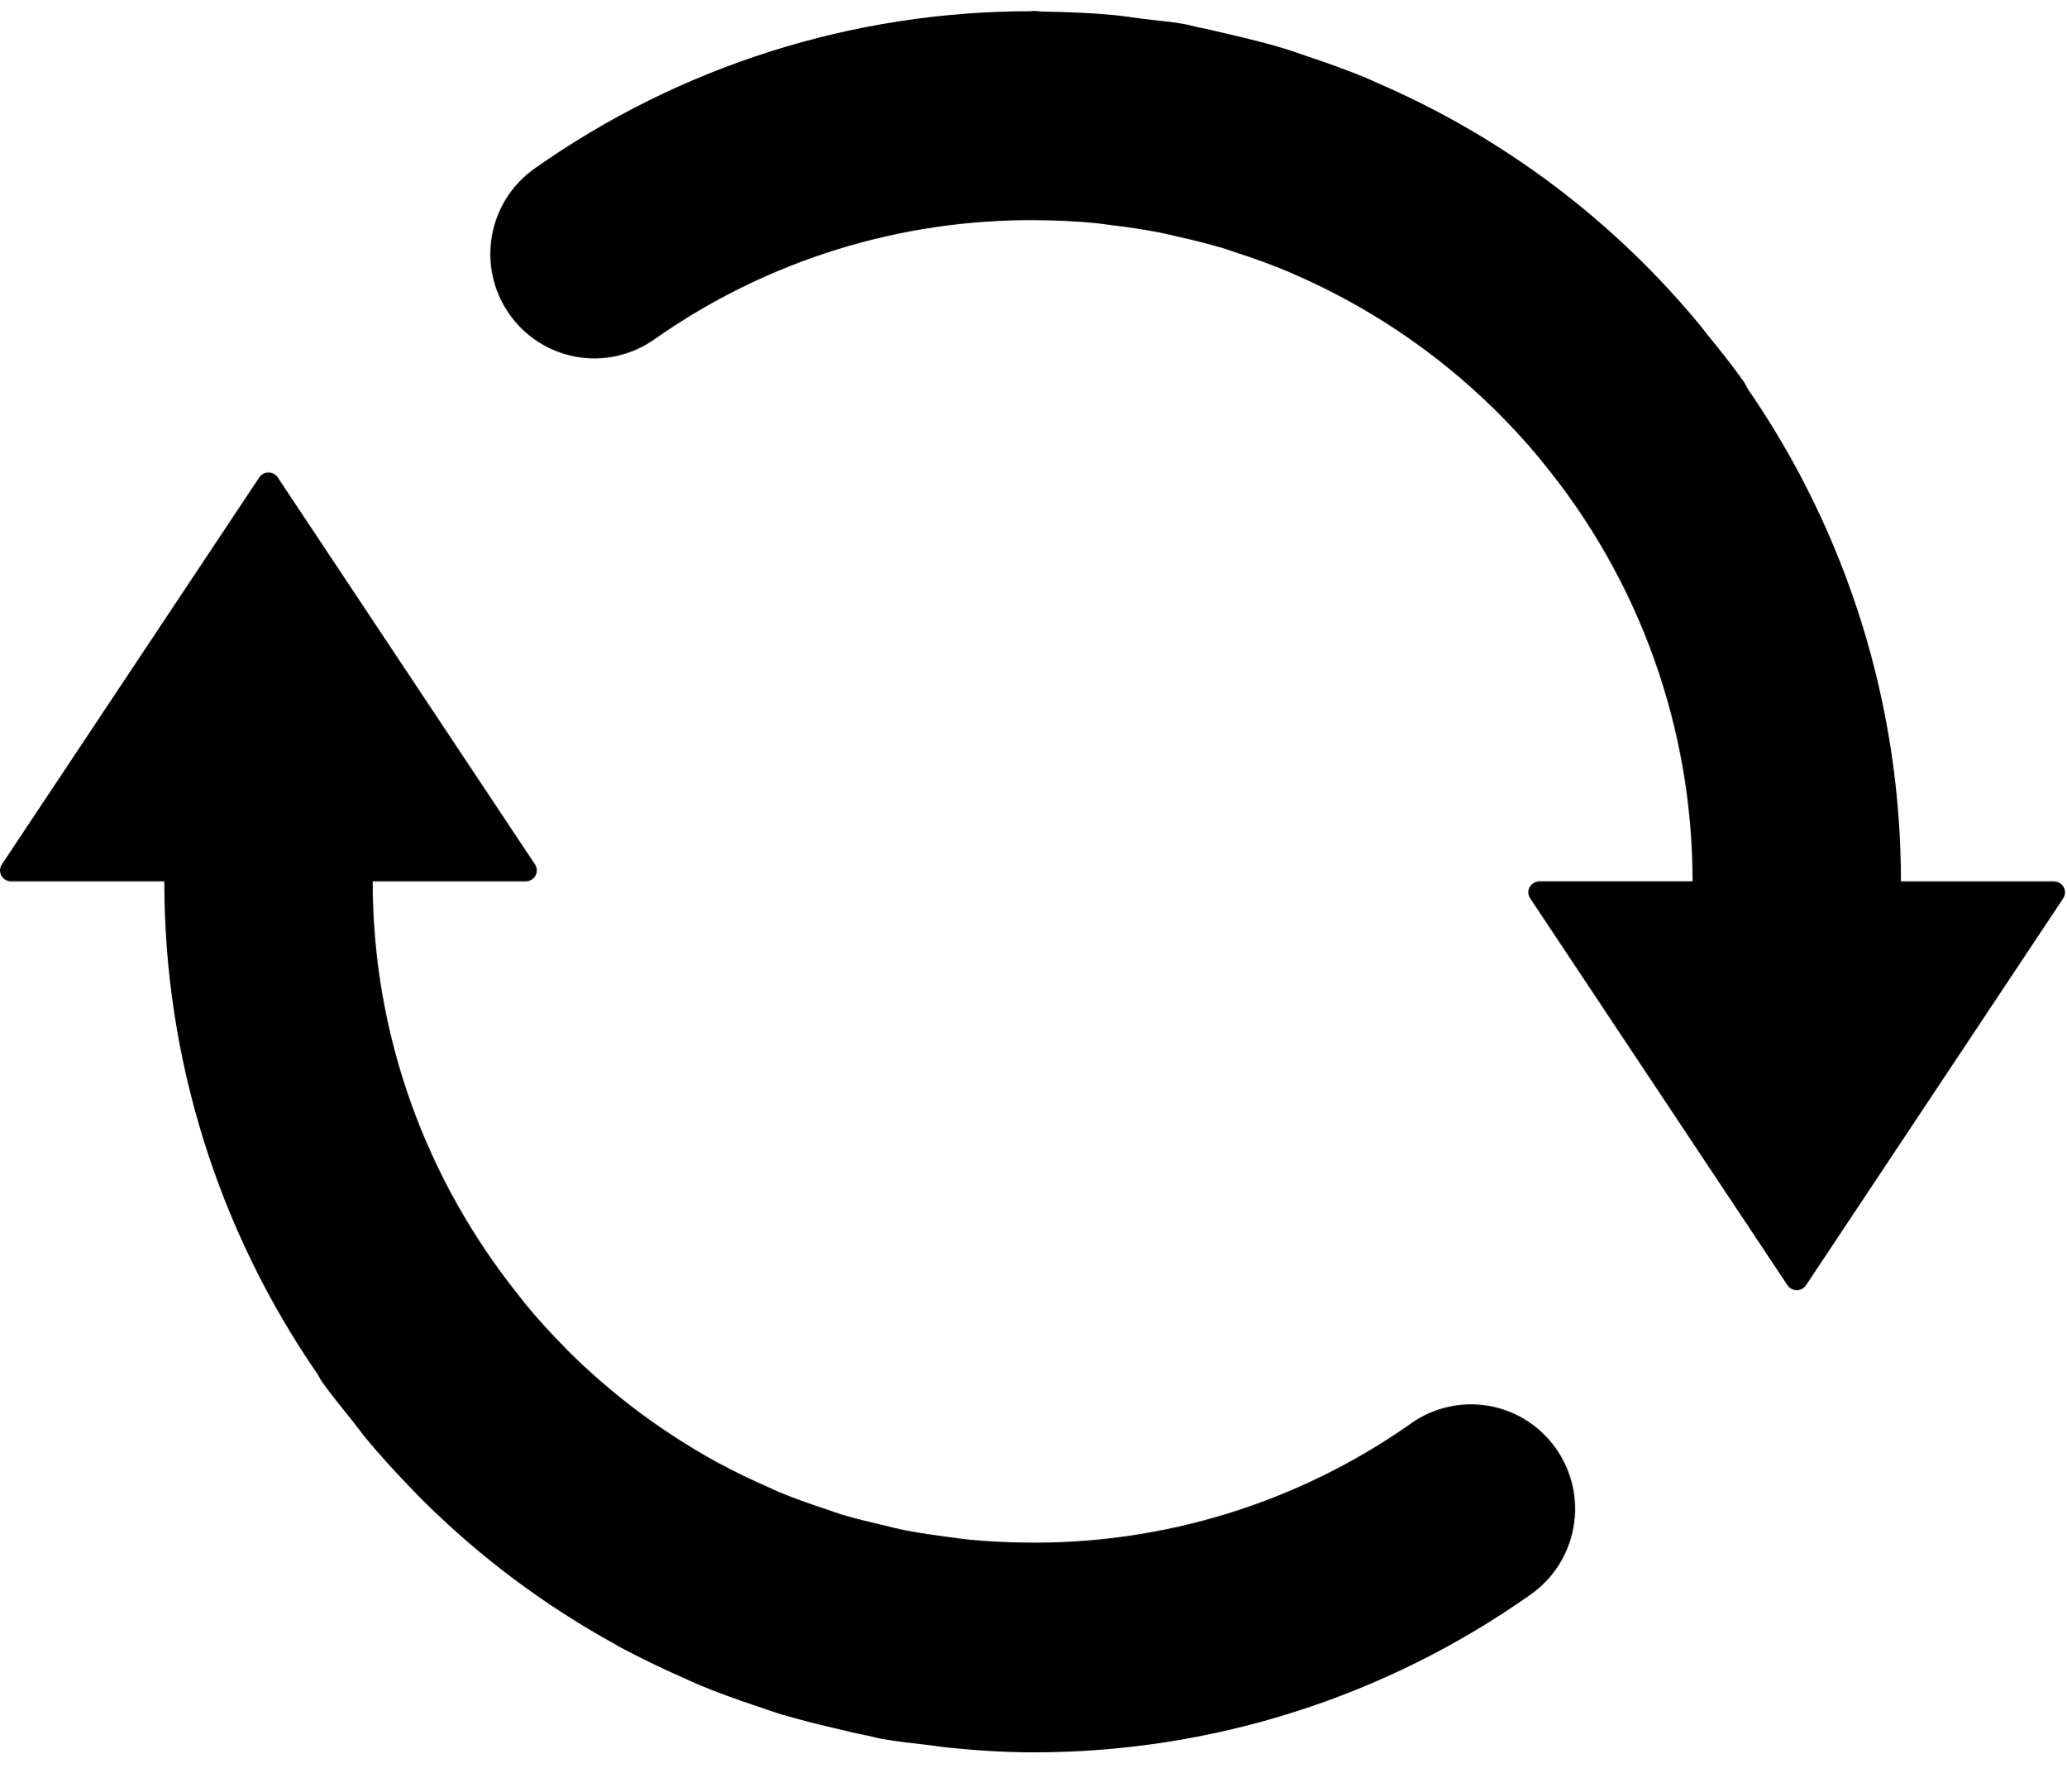
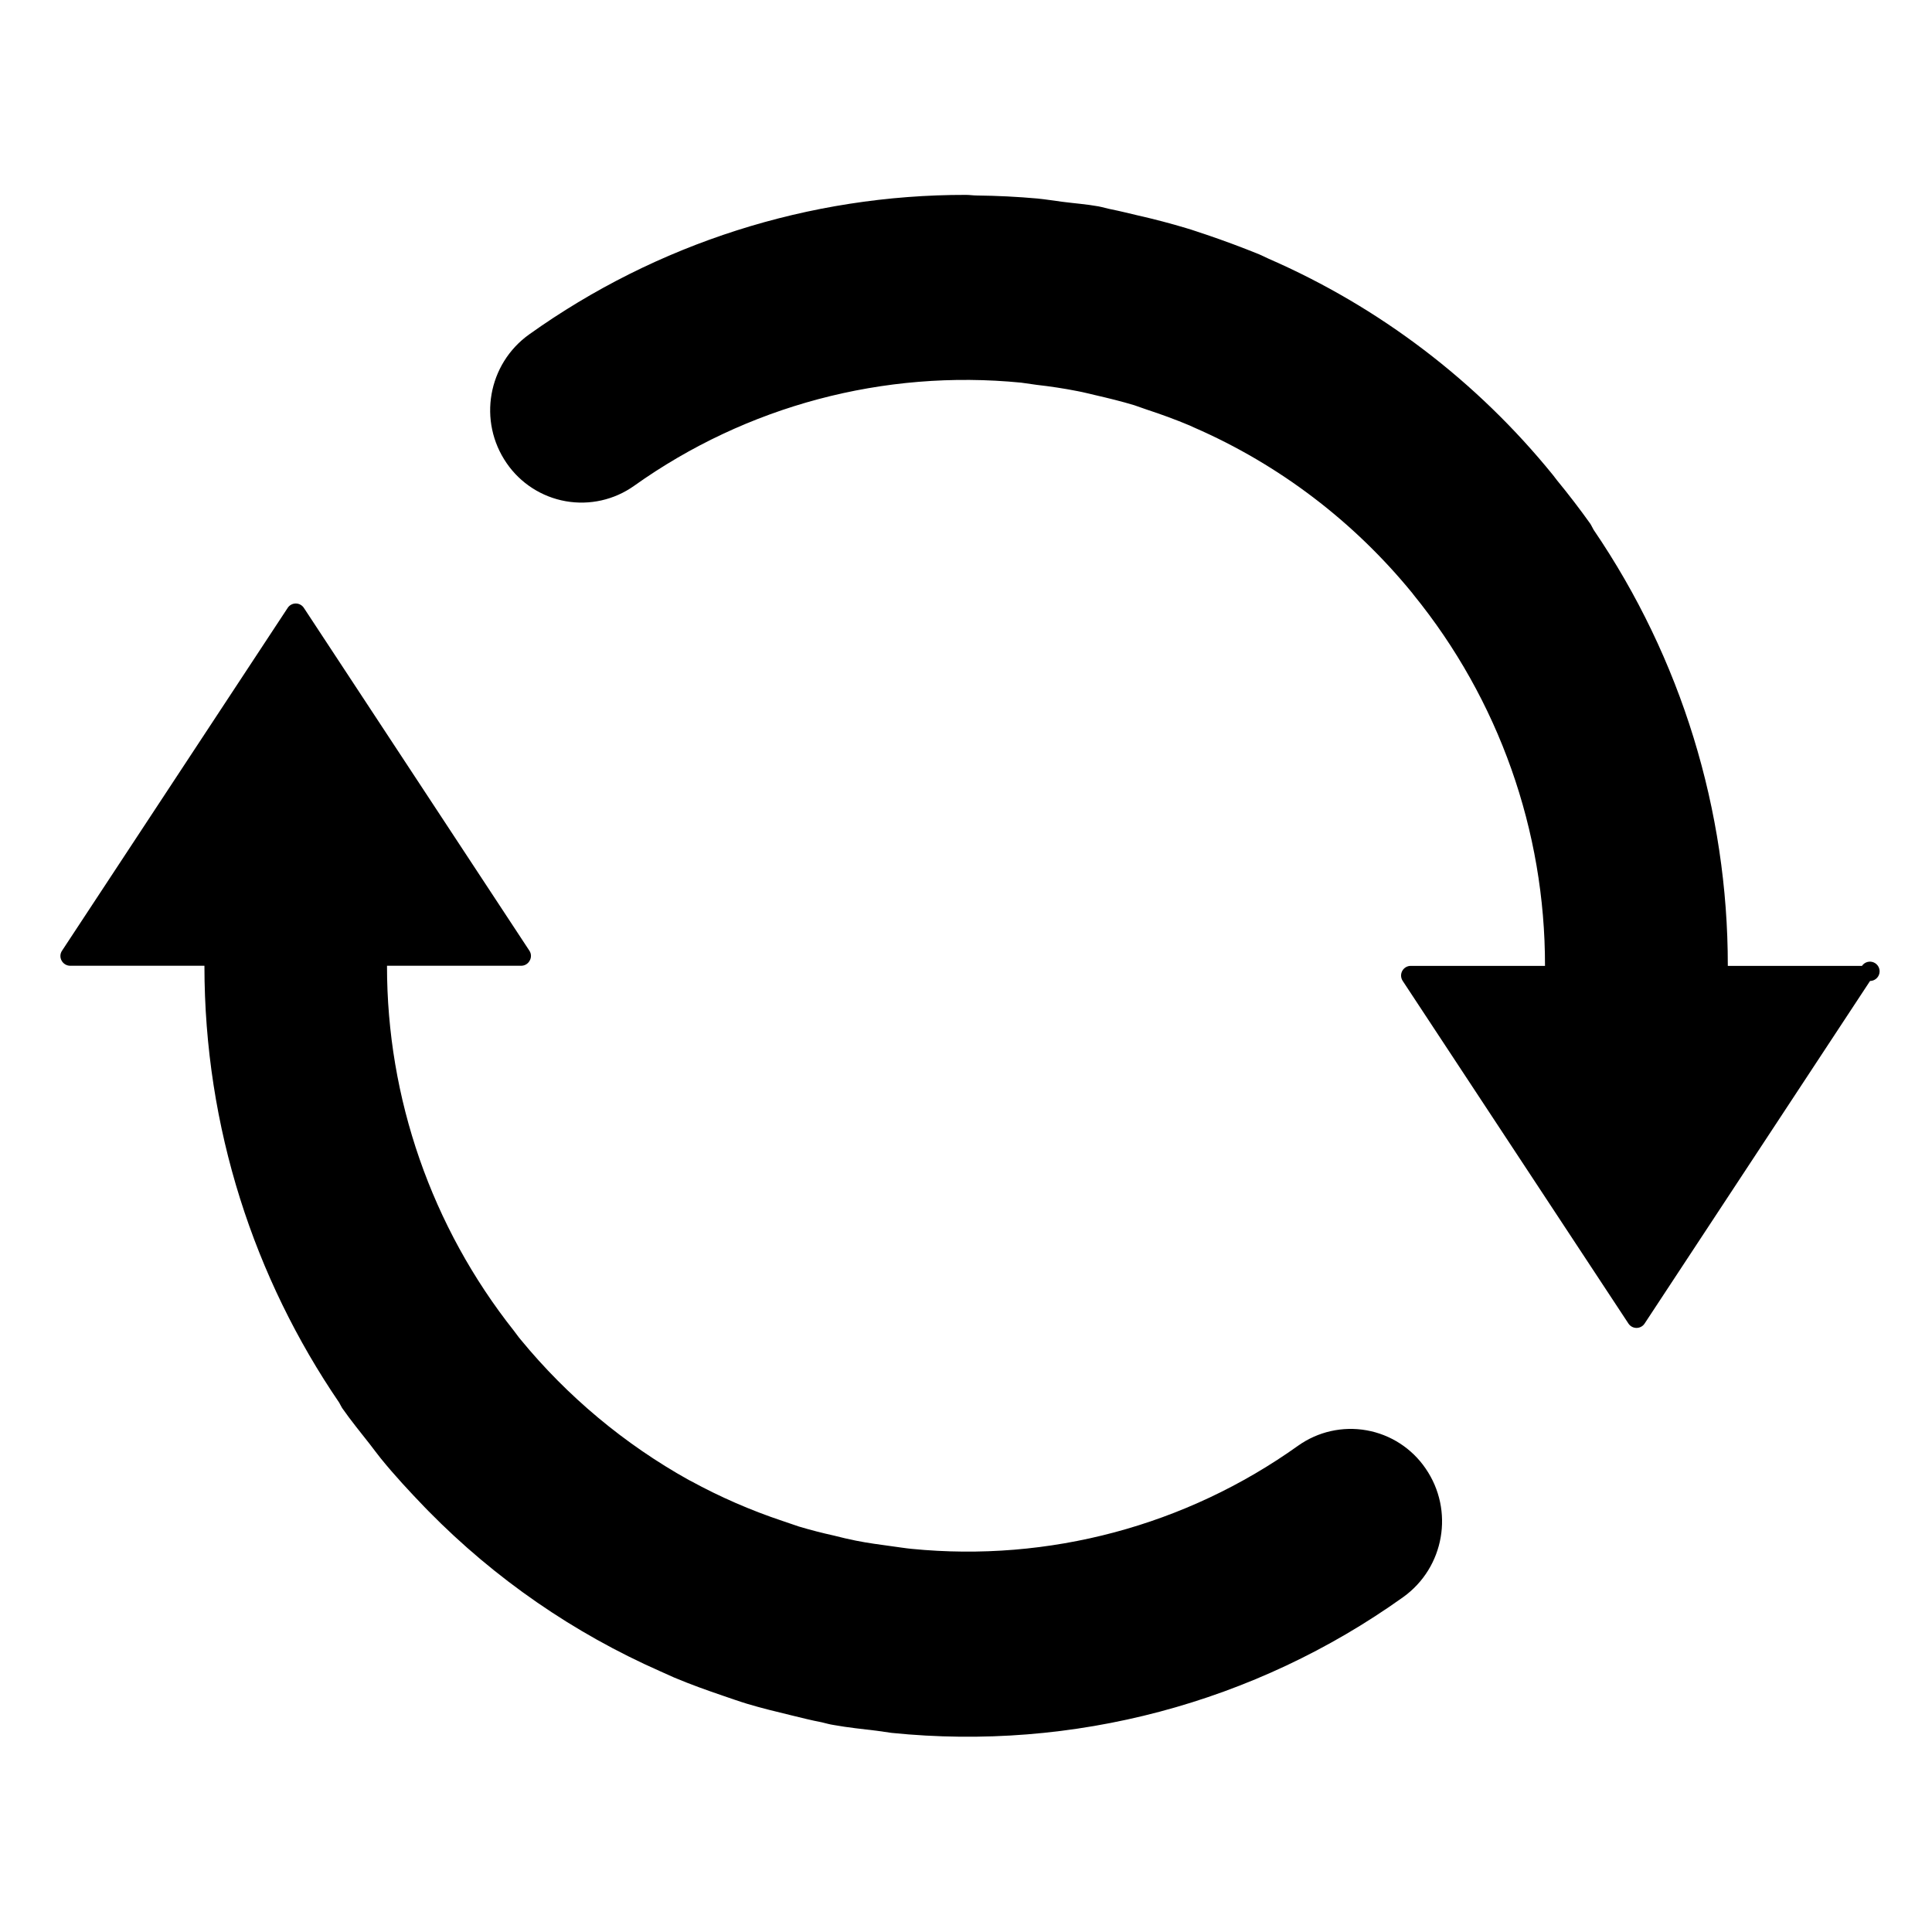
- <svg xmlns="http://www.w3.org/2000/svg" viewBox="0 0 1181 1024">
-   <path d="M806.615 813.45a59.392 59.392 0 0 1 82.944 14.651 59.865 59.865 0 0 1-14.612 83.18 492.071 492.071 0 0 1-283.766 90.23c-16.542 0-33.004-1.063-49.585-2.757-3.308-0.315-6.577-0.866-9.925-1.3-9.216-1.103-18.471-2.009-27.648-3.663-2.718-0.394-5.278-1.26-8.034-1.812-6.577-1.26-12.997-2.875-19.495-4.411a540.121 540.121 0 0 1-28.948-7.483c-5.199-1.575-10.279-3.387-15.399-5.12-10.87-3.623-21.622-7.483-32.098-11.815-3.111-1.3-6.065-2.757-9.137-4.096a515.742 515.742 0 0 1-36.076-17.447c-1.182-0.591-2.245-1.26-3.269-1.89a491.126 491.126 0 0 1-111.537-83.85c-0.945-0.866-1.812-1.89-2.757-2.875-9.886-10.122-19.495-20.48-28.554-31.508-2.363-2.875-4.529-5.908-6.814-8.822-6.144-7.759-12.524-15.321-18.235-23.513-0.788-1.142-1.26-2.324-1.93-3.426a495.104 495.104 0 0 1-87.828-281.994H6.359a6.341 6.341 0 0 1-5.593-3.308 6.223 6.223 0 0 1 0.315-6.42L148.144 272.896a6.341 6.341 0 0 1 10.634 0l146.983 221.105c1.26 1.851 1.457 4.332 0.315 6.42a6.38 6.38 0 0 1-5.593 3.308H213.011c0 89.049 31.114 170.929 82.668 235.599 1.497 1.89 2.954 3.86 4.45 5.711 7.129 8.665 14.651 16.935 22.489 24.812l1.221 1.339a380.967 380.967 0 0 0 85.858 64.433c0.394 0.276 0.788 0.433 1.26 0.67a389.908 389.908 0 0 0 28.711 13.903c1.89 0.866 3.702 1.733 5.593 2.521 8.35 3.505 16.935 6.498 25.561 9.374 3.545 1.182 7.089 2.481 10.634 3.623 7.483 2.206 15.124 4.017 22.764 5.829 4.726 1.103 9.452 2.363 14.297 3.269 7.798 1.497 15.833 2.599 23.828 3.663 4.175 0.512 8.35 1.182 12.524 1.575 10.161 0.906 20.48 1.457 30.838 1.575a373.76 373.76 0 0 0 220.908-68.135z m279.946-309.721h87.434c2.245 0 4.45 1.182 5.593 3.308a6.223 6.223 0 0 1-0.315 6.459L1032.329 734.523a6.38 6.38 0 0 1-10.634 0l-147.023-221.066a6.223 6.223 0 0 1-0.315-6.459 6.341 6.341 0 0 1 5.632-3.308h87.473a377.029 377.029 0 0 0-85.701-239.498l-0.67-0.906a378.683 378.683 0 0 0-142.178-106.89l-2.836-1.26a388.135 388.135 0 0 0-28.278-10.398c-2.678-0.866-5.278-1.851-7.916-2.678a369.231 369.231 0 0 0-25.6-6.577c-3.781-0.866-7.601-1.851-11.422-2.599a370.215 370.215 0 0 0-26.624-4.096c-3.348-0.394-6.695-0.945-10.043-1.3a378.604 378.604 0 0 0-33.162-1.654 373.524 373.524 0 0 0-219.057 68.135 59.392 59.392 0 0 1-82.944-14.572 59.786 59.786 0 0 1 14.651-83.18 491.402 491.402 0 0 1 283.333-89.797c0.394-0.039 0.788-0.158 1.26-0.158 2.363 0 4.687 0.394 7.089 0.394 13.076 0.197 26.151 0.709 39.385 1.969 5.474 0.551 10.791 1.378 16.226 2.087 7.877 1.024 15.754 1.575 23.552 2.954 2.875 0.512 5.632 1.378 8.546 1.969 5.868 1.142 11.658 2.599 17.447 3.938 10.516 2.442 20.913 4.962 31.193 8.074 4.332 1.3 8.507 2.836 12.761 4.254 11.776 3.938 23.513 8.113 34.934 12.839l5.908 2.678a491.126 491.126 0 0 1 185.265 139.5c0.906 1.103 1.733 2.284 2.56 3.387 7.444 9.137 14.927 18.274 21.74 28.081 0.906 1.26 1.457 2.639 2.245 4.017a495.458 495.458 0 0 1 87.434 281.285z" />
+ <svg xmlns="http://www.w3.org/2000/svg" viewBox="0 0 1024 1024">
+   <path d="M688 766.272a301.376 301.376 0 0 1-204.8 54.656c-3.392-0.32-6.72-0.896-10.24-1.344-6.464-0.896-12.992-1.728-19.328-3.008a220.608 220.608 0 0 1-11.648-2.688 261.44 261.44 0 0 1-18.56-4.8l-8.64-2.944a298.24 298.24 0 0 1-48.64-21.184l-1.024-0.512a311.744 311.744 0 0 1-89.152-74.432c-1.28-1.472-2.368-3.136-3.584-4.672a311.168 311.168 0 0 1-67.264-193.472h71.168a5.12 5.12 0 0 0 4.48-2.752 4.992 4.992 0 0 0-0.192-5.248L161.088 322.24a5.12 5.12 0 0 0-8.64 0L32.896 503.872a4.992 4.992 0 0 0-0.256 5.248 5.184 5.184 0 0 0 4.48 2.752h71.232c0 86.016 26.496 165.696 71.424 231.552 0.576 0.96 0.96 1.92 1.536 2.816 4.672 6.72 9.856 12.992 14.848 19.392 1.856 2.368 3.648 4.864 5.568 7.232 7.36 9.088 15.168 17.472 23.232 25.856l2.24 2.304c35.2 35.776 76.8 64.512 122.752 84.8l7.424 3.328c8.512 3.584 17.28 6.72 26.112 9.728 4.16 1.408 8.256 2.88 12.48 4.16 7.68 2.304 15.616 4.224 23.552 6.144 5.312 1.28 10.496 2.624 15.936 3.648 2.176 0.512 4.288 1.152 6.528 1.472 7.488 1.344 14.976 2.112 22.528 3.008l8.064 1.152a397.12 397.12 0 0 0 271.104-71.936 49.408 49.408 0 0 0 11.904-68.224 48.064 48.064 0 0 0-67.584-12.032z m227.776-254.4a409.856 409.856 0 0 0-71.104-231.04c-0.704-1.152-1.152-2.304-1.792-3.264a428.992 428.992 0 0 0-17.664-23.04l-2.112-2.752a399.68 399.68 0 0 0-150.656-114.624 161.28 161.28 0 0 1-4.8-2.24 503.04 503.04 0 0 0-28.352-10.56c-3.648-1.152-7.04-2.432-10.624-3.456a377.856 377.856 0 0 0-25.344-6.656c-4.672-1.088-9.408-2.304-14.208-3.264-2.368-0.448-4.544-1.152-6.912-1.6-6.4-1.152-12.8-1.6-19.2-2.432-4.352-0.576-8.768-1.28-13.184-1.728a413.568 413.568 0 0 0-32-1.6c-1.92 0-3.84-0.32-5.824-0.32a397.312 397.312 0 0 0-231.488 73.92 49.408 49.408 0 0 0-11.968 68.288 48.128 48.128 0 0 0 67.584 11.968 302.464 302.464 0 0 1 205.12-54.656l8.128 1.152c7.36 0.832 14.592 1.92 21.696 3.328 3.136 0.576 6.272 1.408 9.344 2.112 6.976 1.6 14.016 3.328 20.8 5.376l6.4 2.24c7.808 2.56 15.36 5.312 22.976 8.512l2.368 1.088c45.12 19.648 84.736 49.92 115.648 87.808l0.576 0.768a311.04 311.04 0 0 1 69.696 196.736h-71.104a5.12 5.12 0 0 0-4.288 8l119.616 181.568a5.12 5.12 0 0 0 8.576 0l119.488-181.568a5.12 5.12 0 1 0-4.288-8h-71.104v-0.064z" />
</svg>
